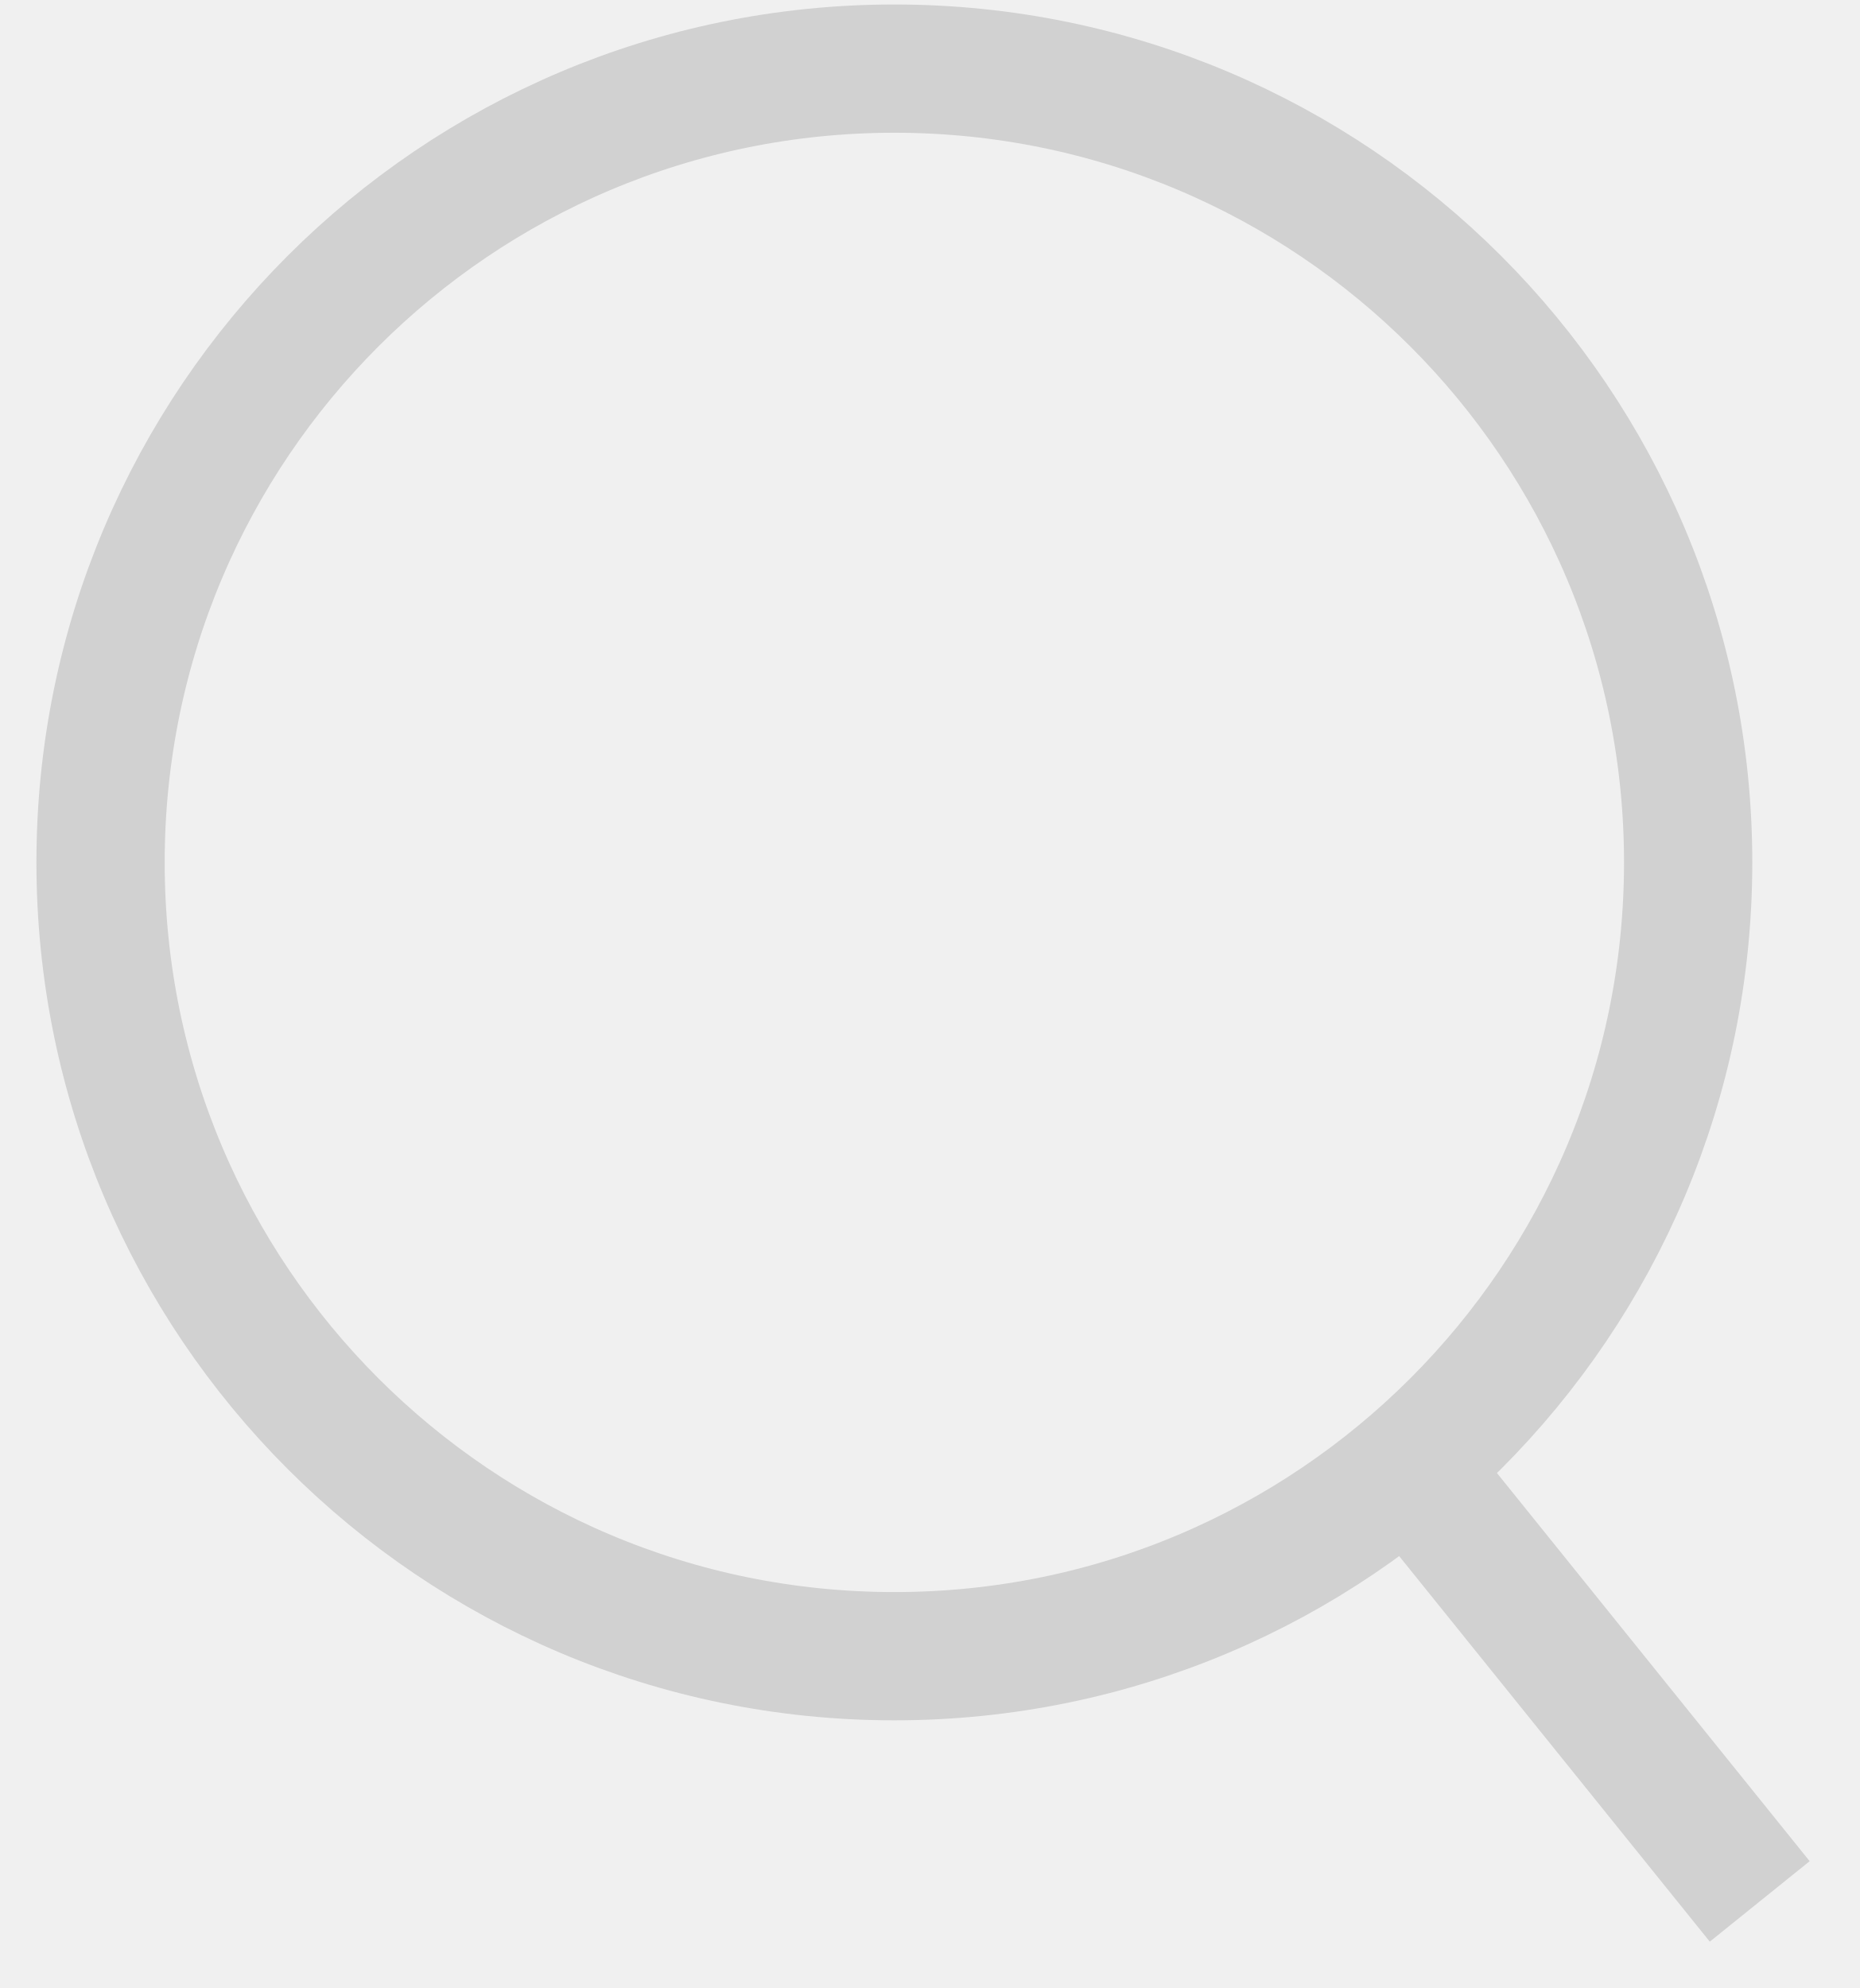
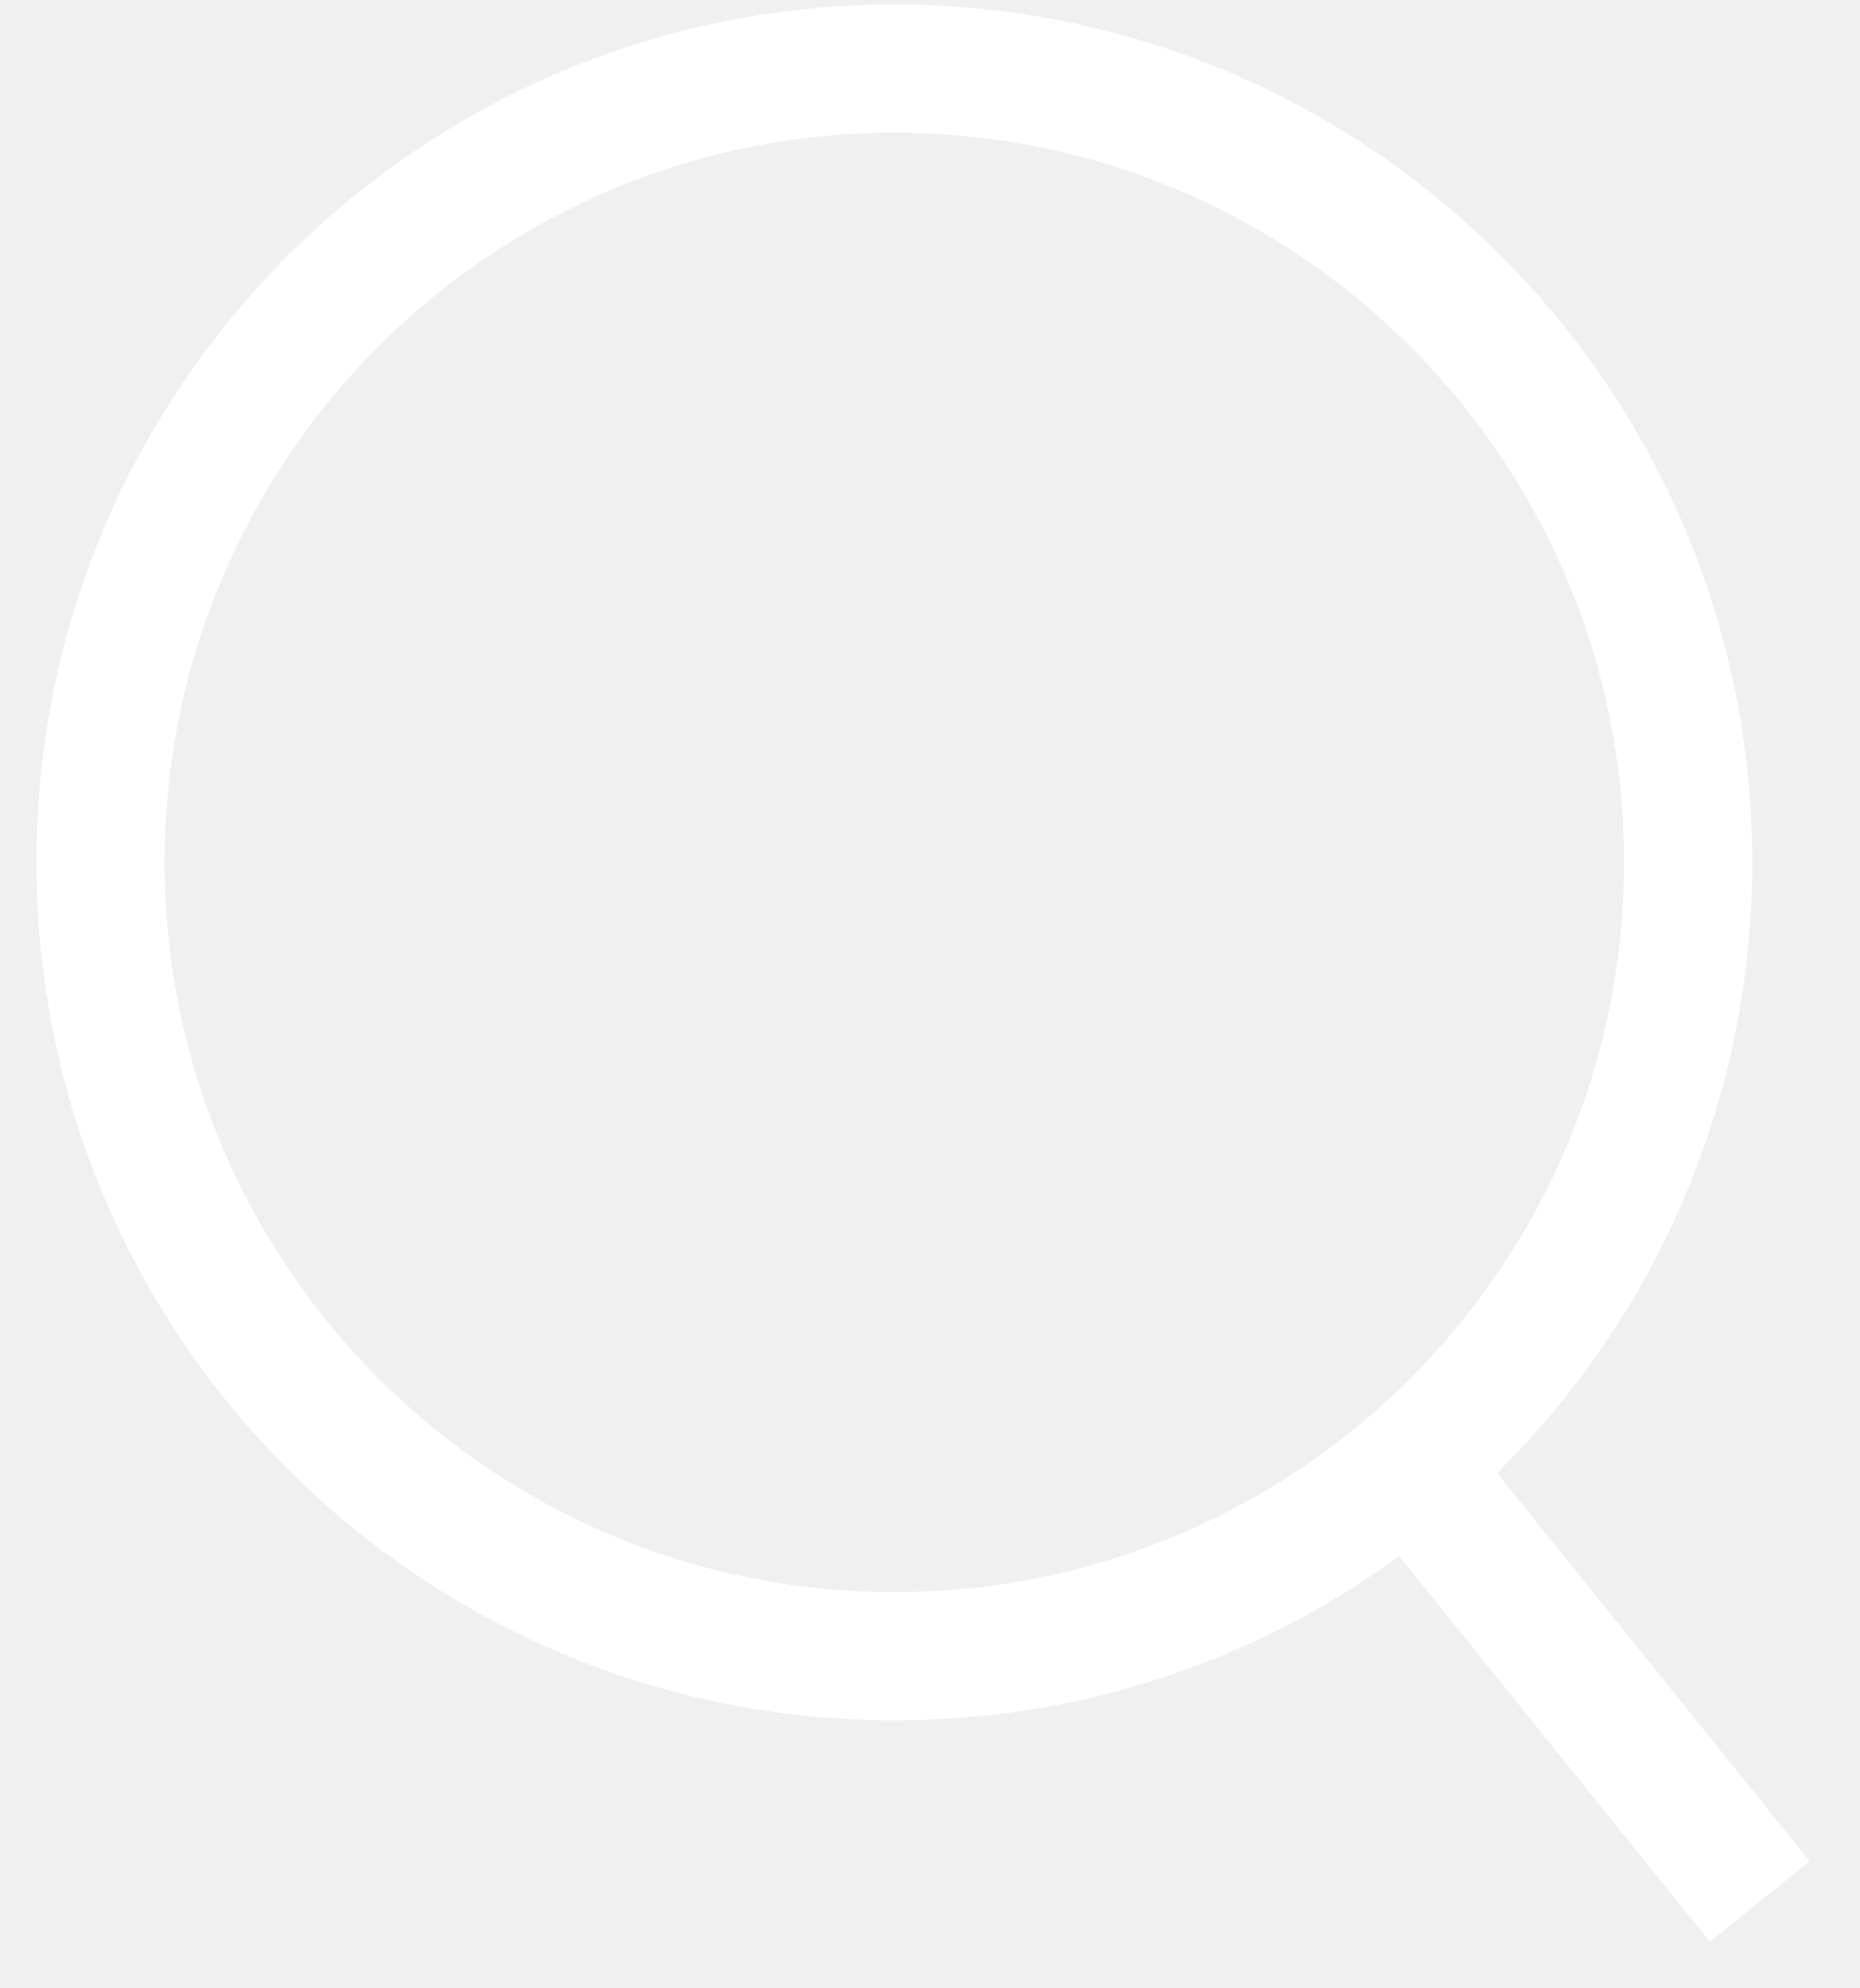
<svg xmlns="http://www.w3.org/2000/svg" width="29" height="31" viewBox="0 0 29 31" fill="none">
-   <circle cx="13.946" cy="13.448" r="12.378" stroke="#D1D1D1" stroke-width="2" />
-   <line x1="21.878" y1="22.746" x2="27.44" y2="29.65" stroke="#D1D1D1" stroke-width="2" />
+   <path d="M13.946 25.826C20.782 25.826 26.324 20.285 26.324 13.448C26.324 6.612 20.782 1.07 13.946 1.07C7.11 1.07 1.568 6.612 1.568 13.448C1.568 20.285 7.11 25.826 13.946 25.826Z" stroke="white" stroke-width="2" />
+   <path d="M21.878 22.746L27.44 29.65" stroke="white" stroke-width="2" />
</svg>
